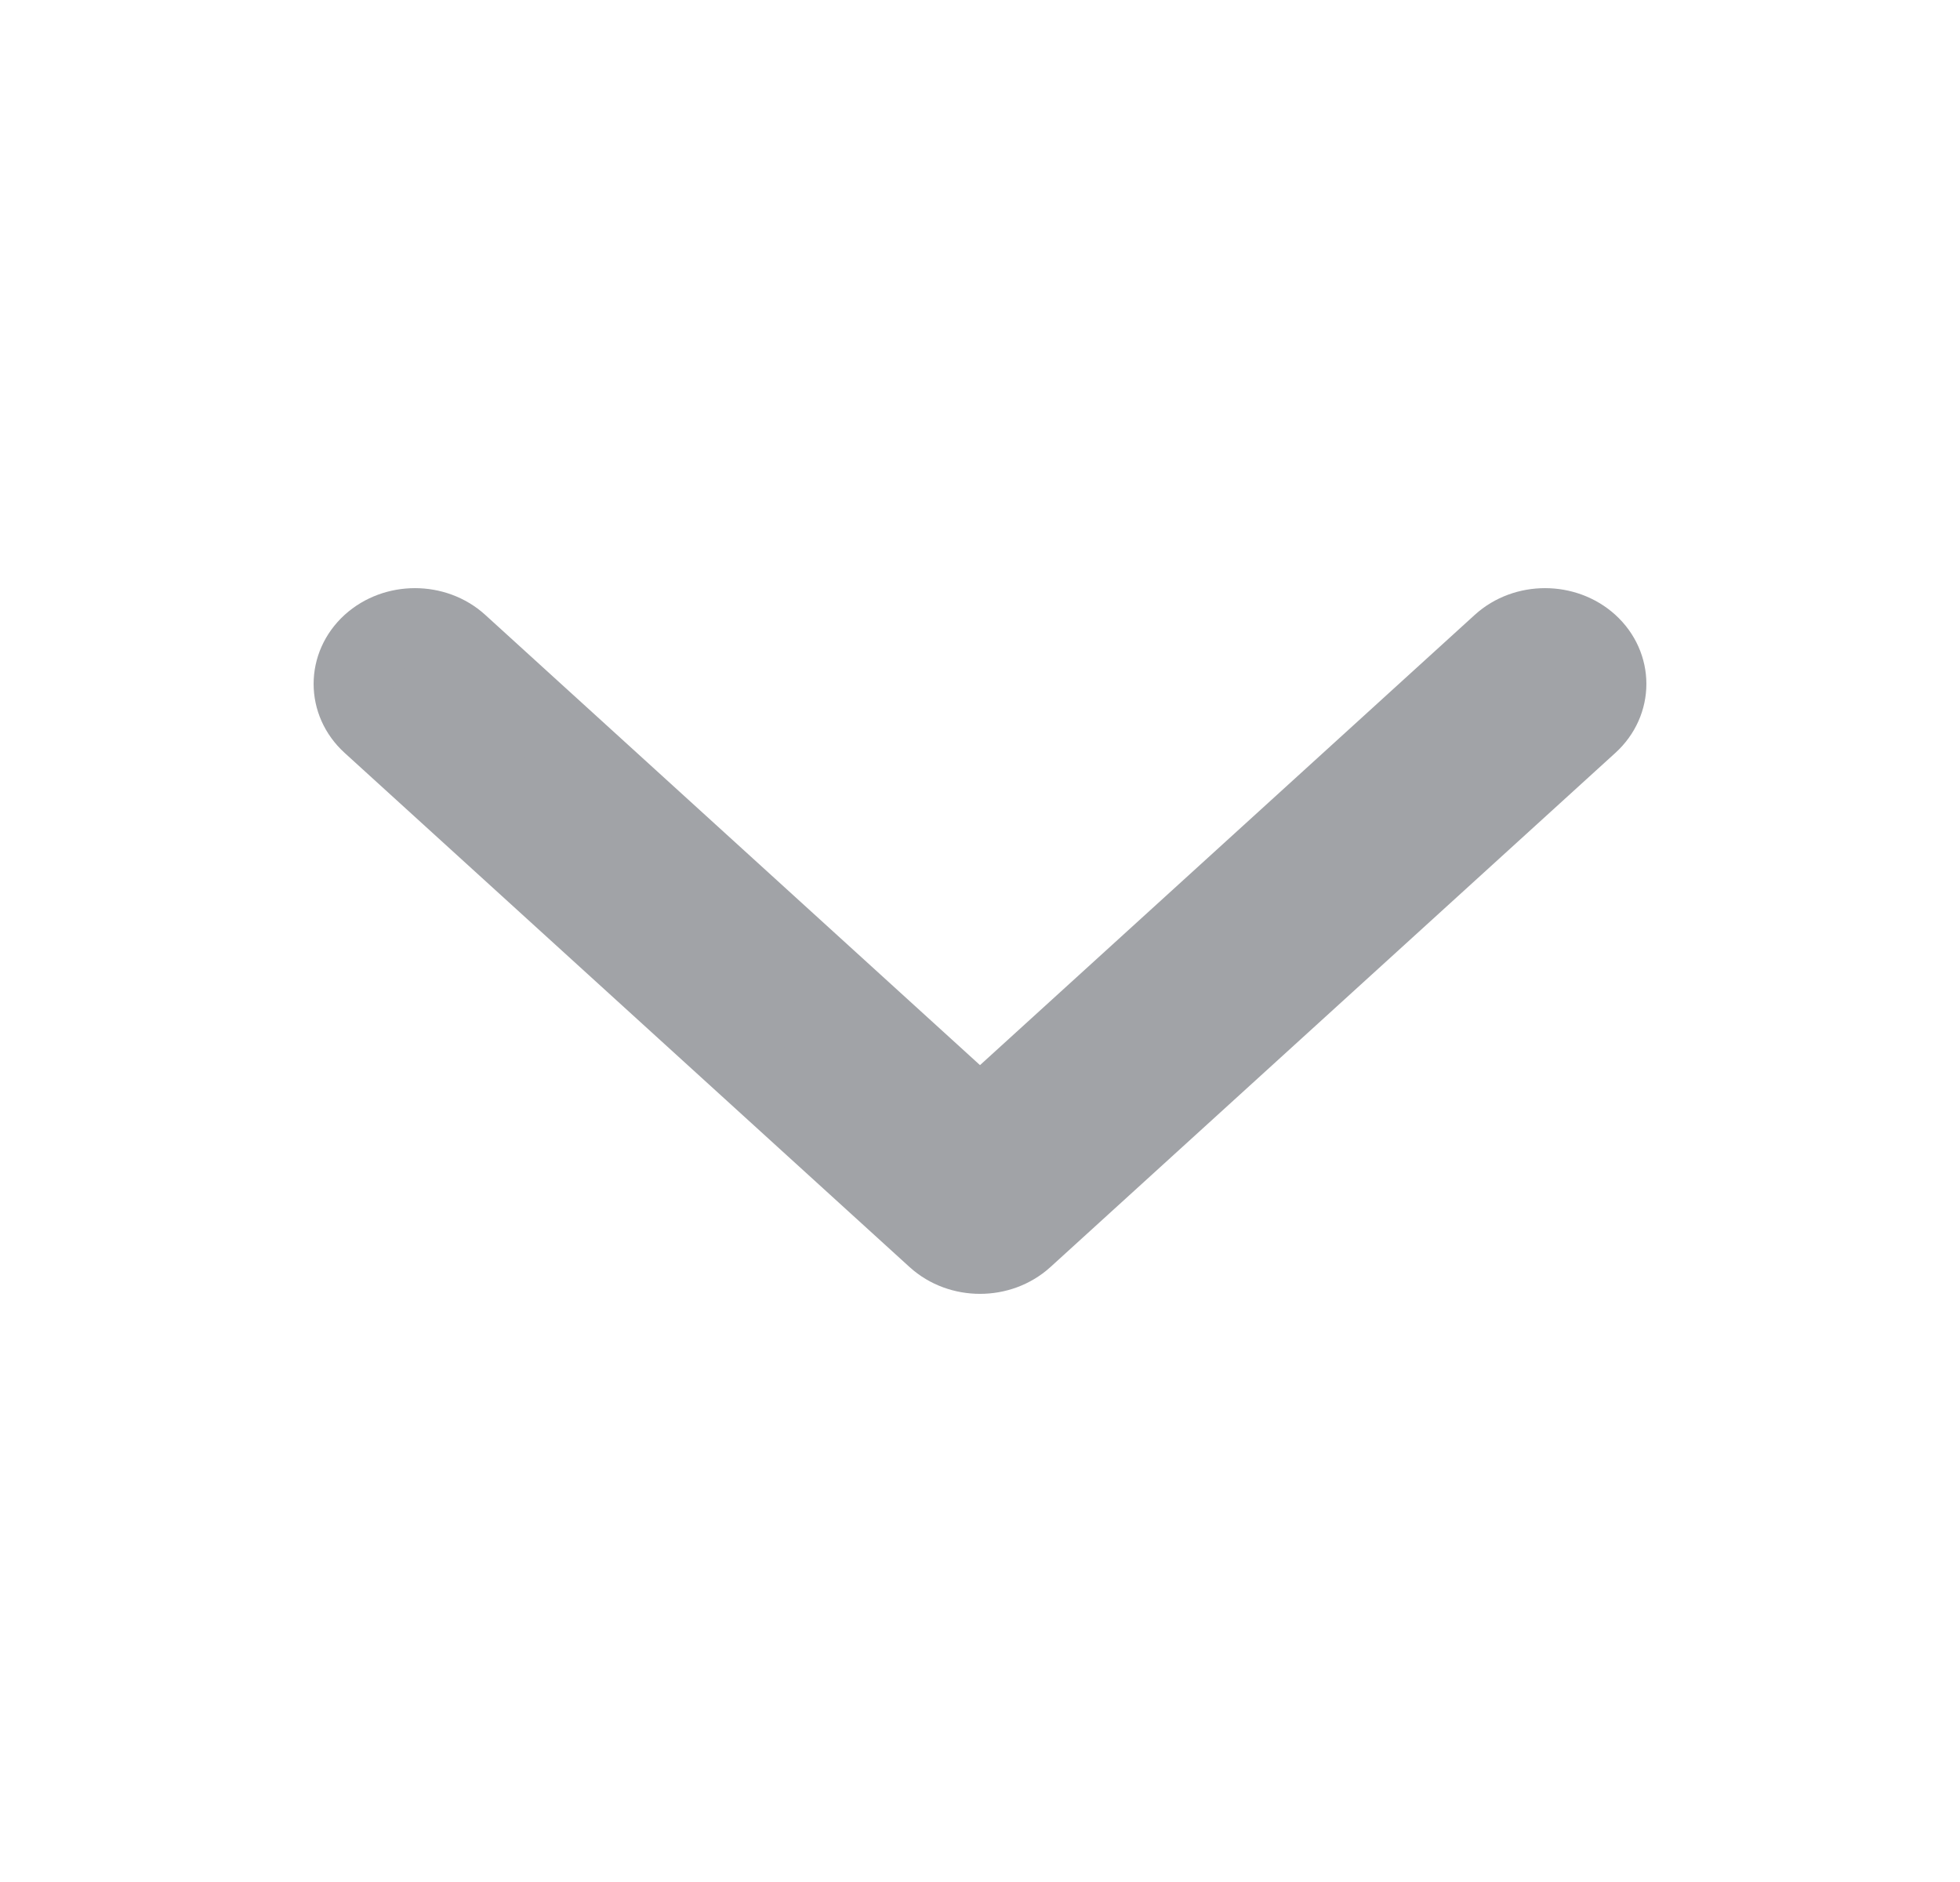
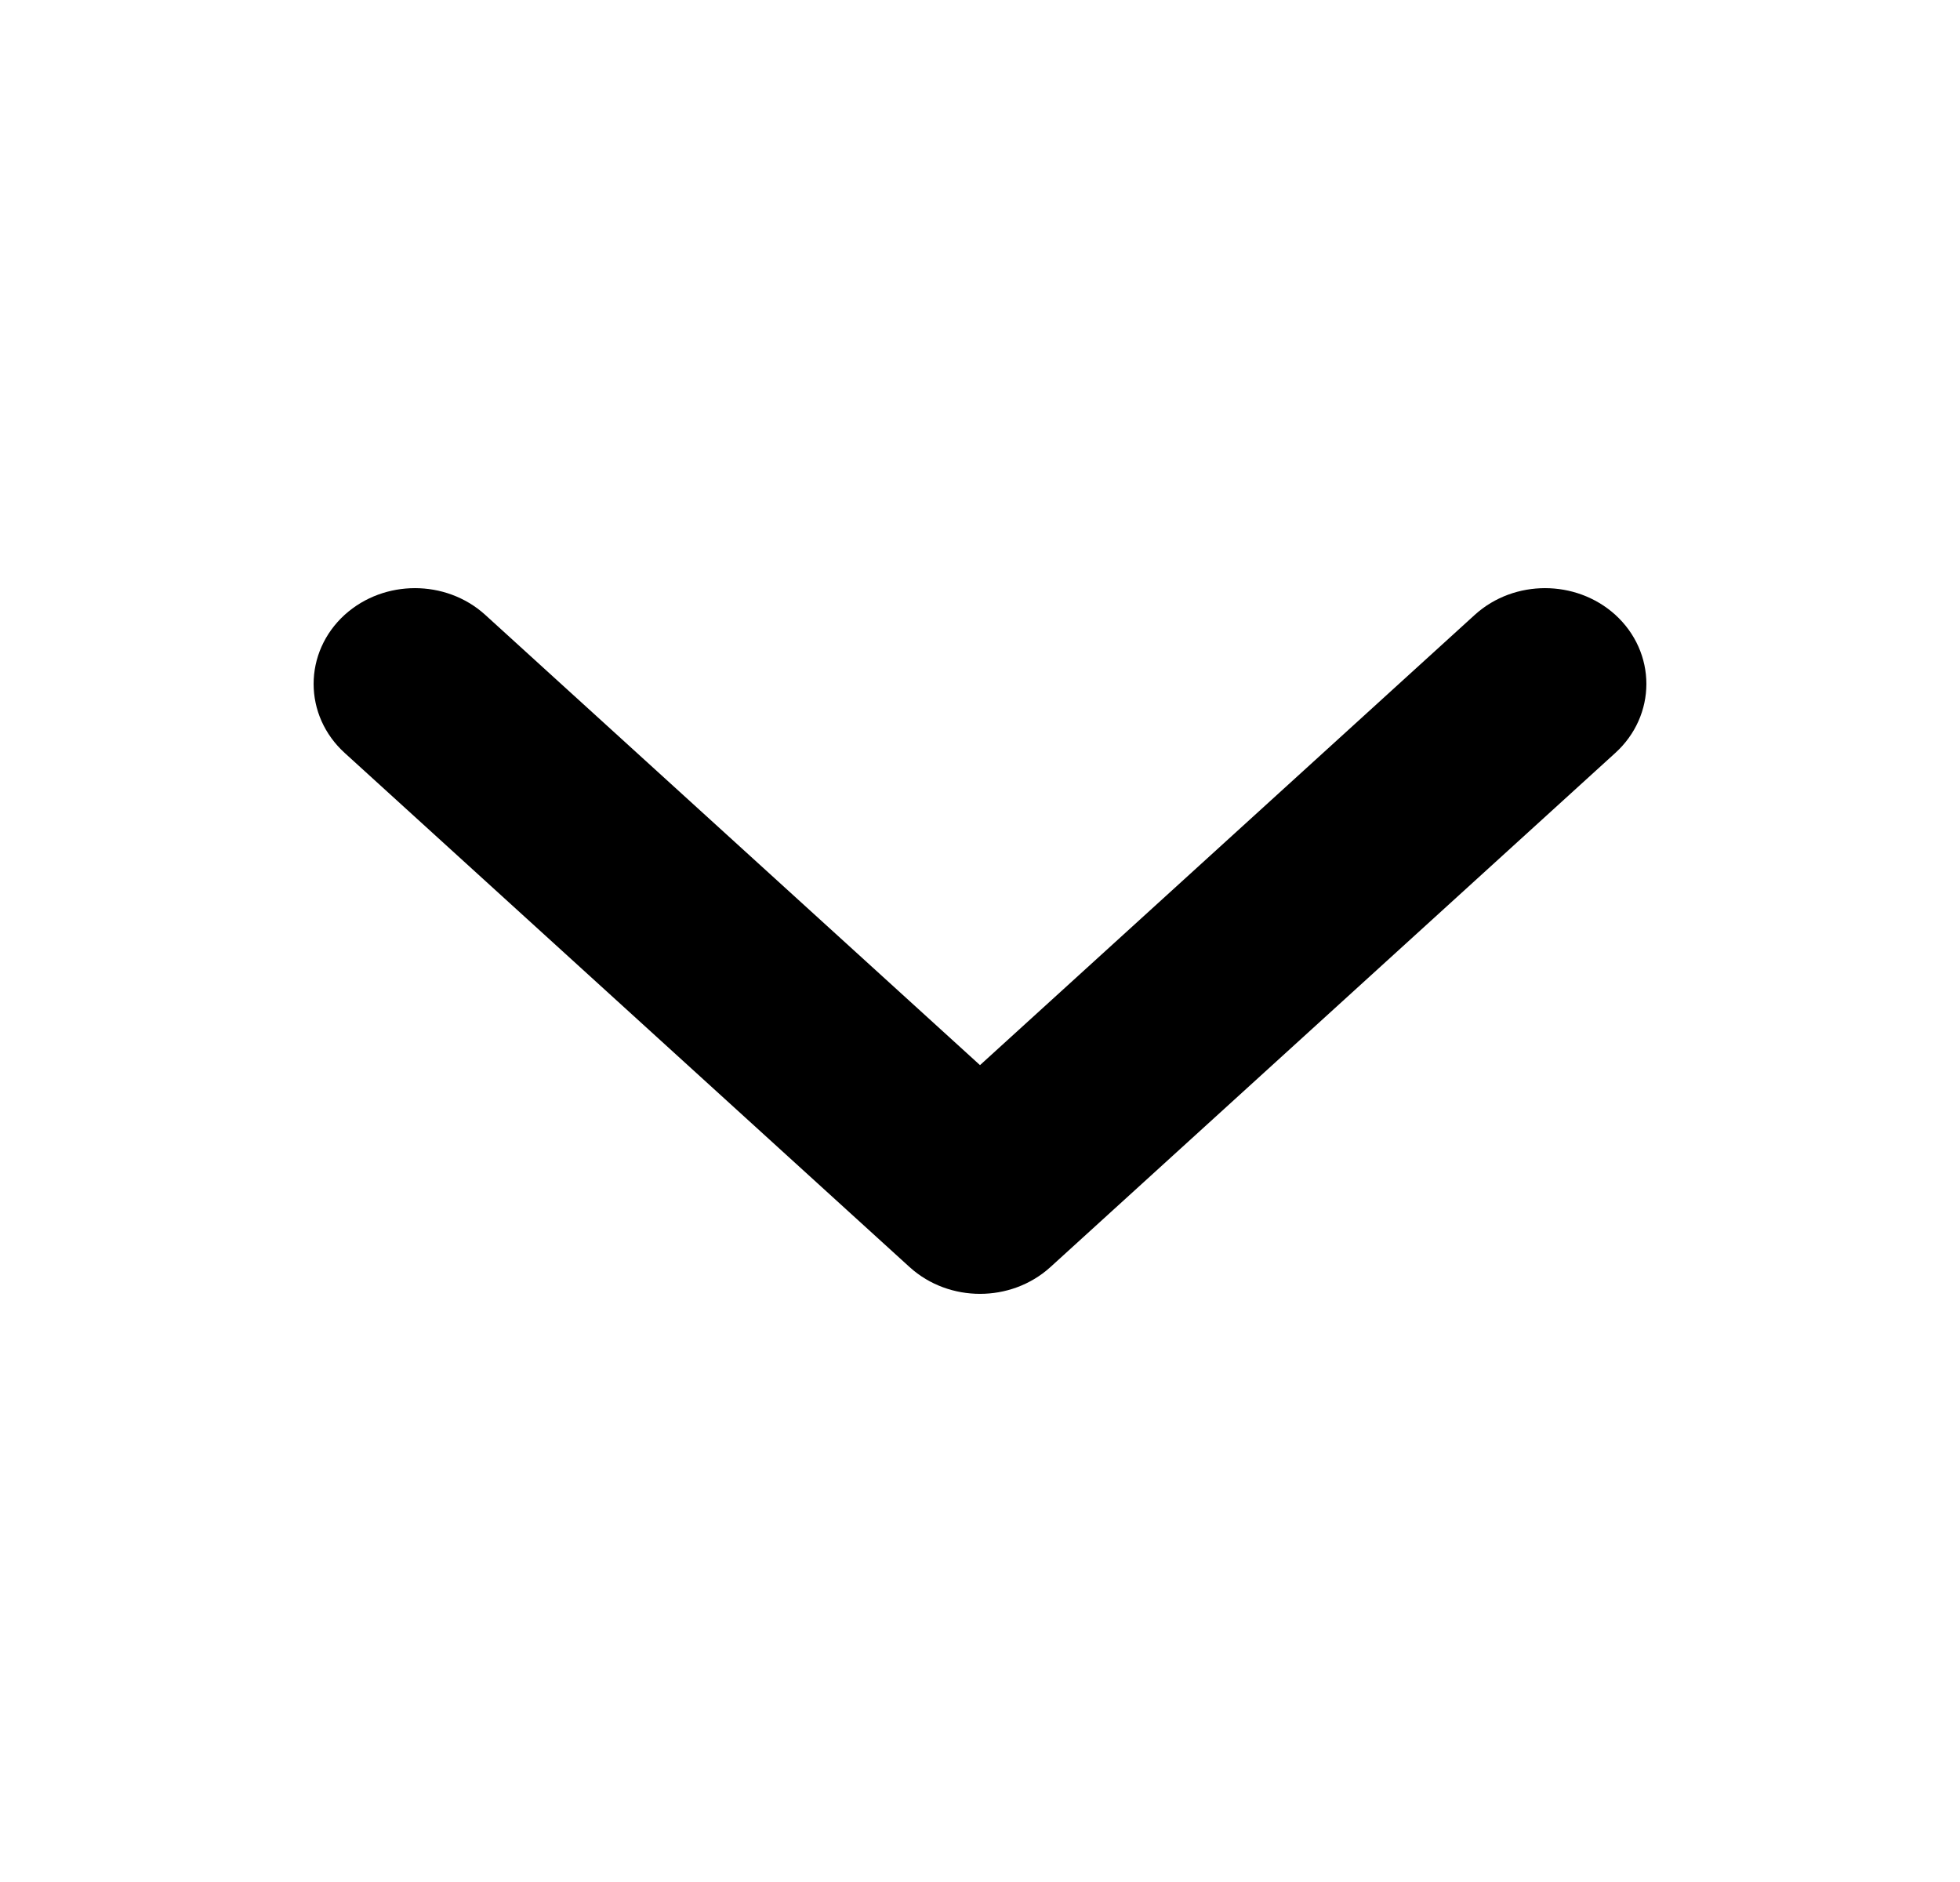
<svg xmlns="http://www.w3.org/2000/svg" width="25" height="24" viewBox="0 0 25 24" fill="none">
-   <path fill-rule="evenodd" clip-rule="evenodd" d="M20.268 8.211C20.577 8.493 20.577 8.95 20.268 9.231L13.061 15.789C12.751 16.07 12.249 16.07 11.939 15.789L4.732 9.231C4.423 8.95 4.423 8.493 4.732 8.211C5.042 7.93 5.544 7.93 5.853 8.211L12.5 14.259L19.147 8.211C19.456 7.93 19.958 7.93 20.268 8.211Z" fill="#A1A3A7" stroke="#A1A3A7" stroke-linecap="round" stroke-linejoin="round" />
+   <path fill-rule="evenodd" clip-rule="evenodd" d="M20.268 8.211C20.577 8.493 20.577 8.95 20.268 9.231L13.061 15.789C12.751 16.07 12.249 16.07 11.939 15.789L4.732 9.231C4.423 8.95 4.423 8.493 4.732 8.211C5.042 7.93 5.544 7.93 5.853 8.211L12.5 14.259L19.147 8.211C19.456 7.93 19.958 7.93 20.268 8.211Z" fill="currentColor" stroke="currentColor" stroke-linecap="round" stroke-linejoin="round" />
</svg>
